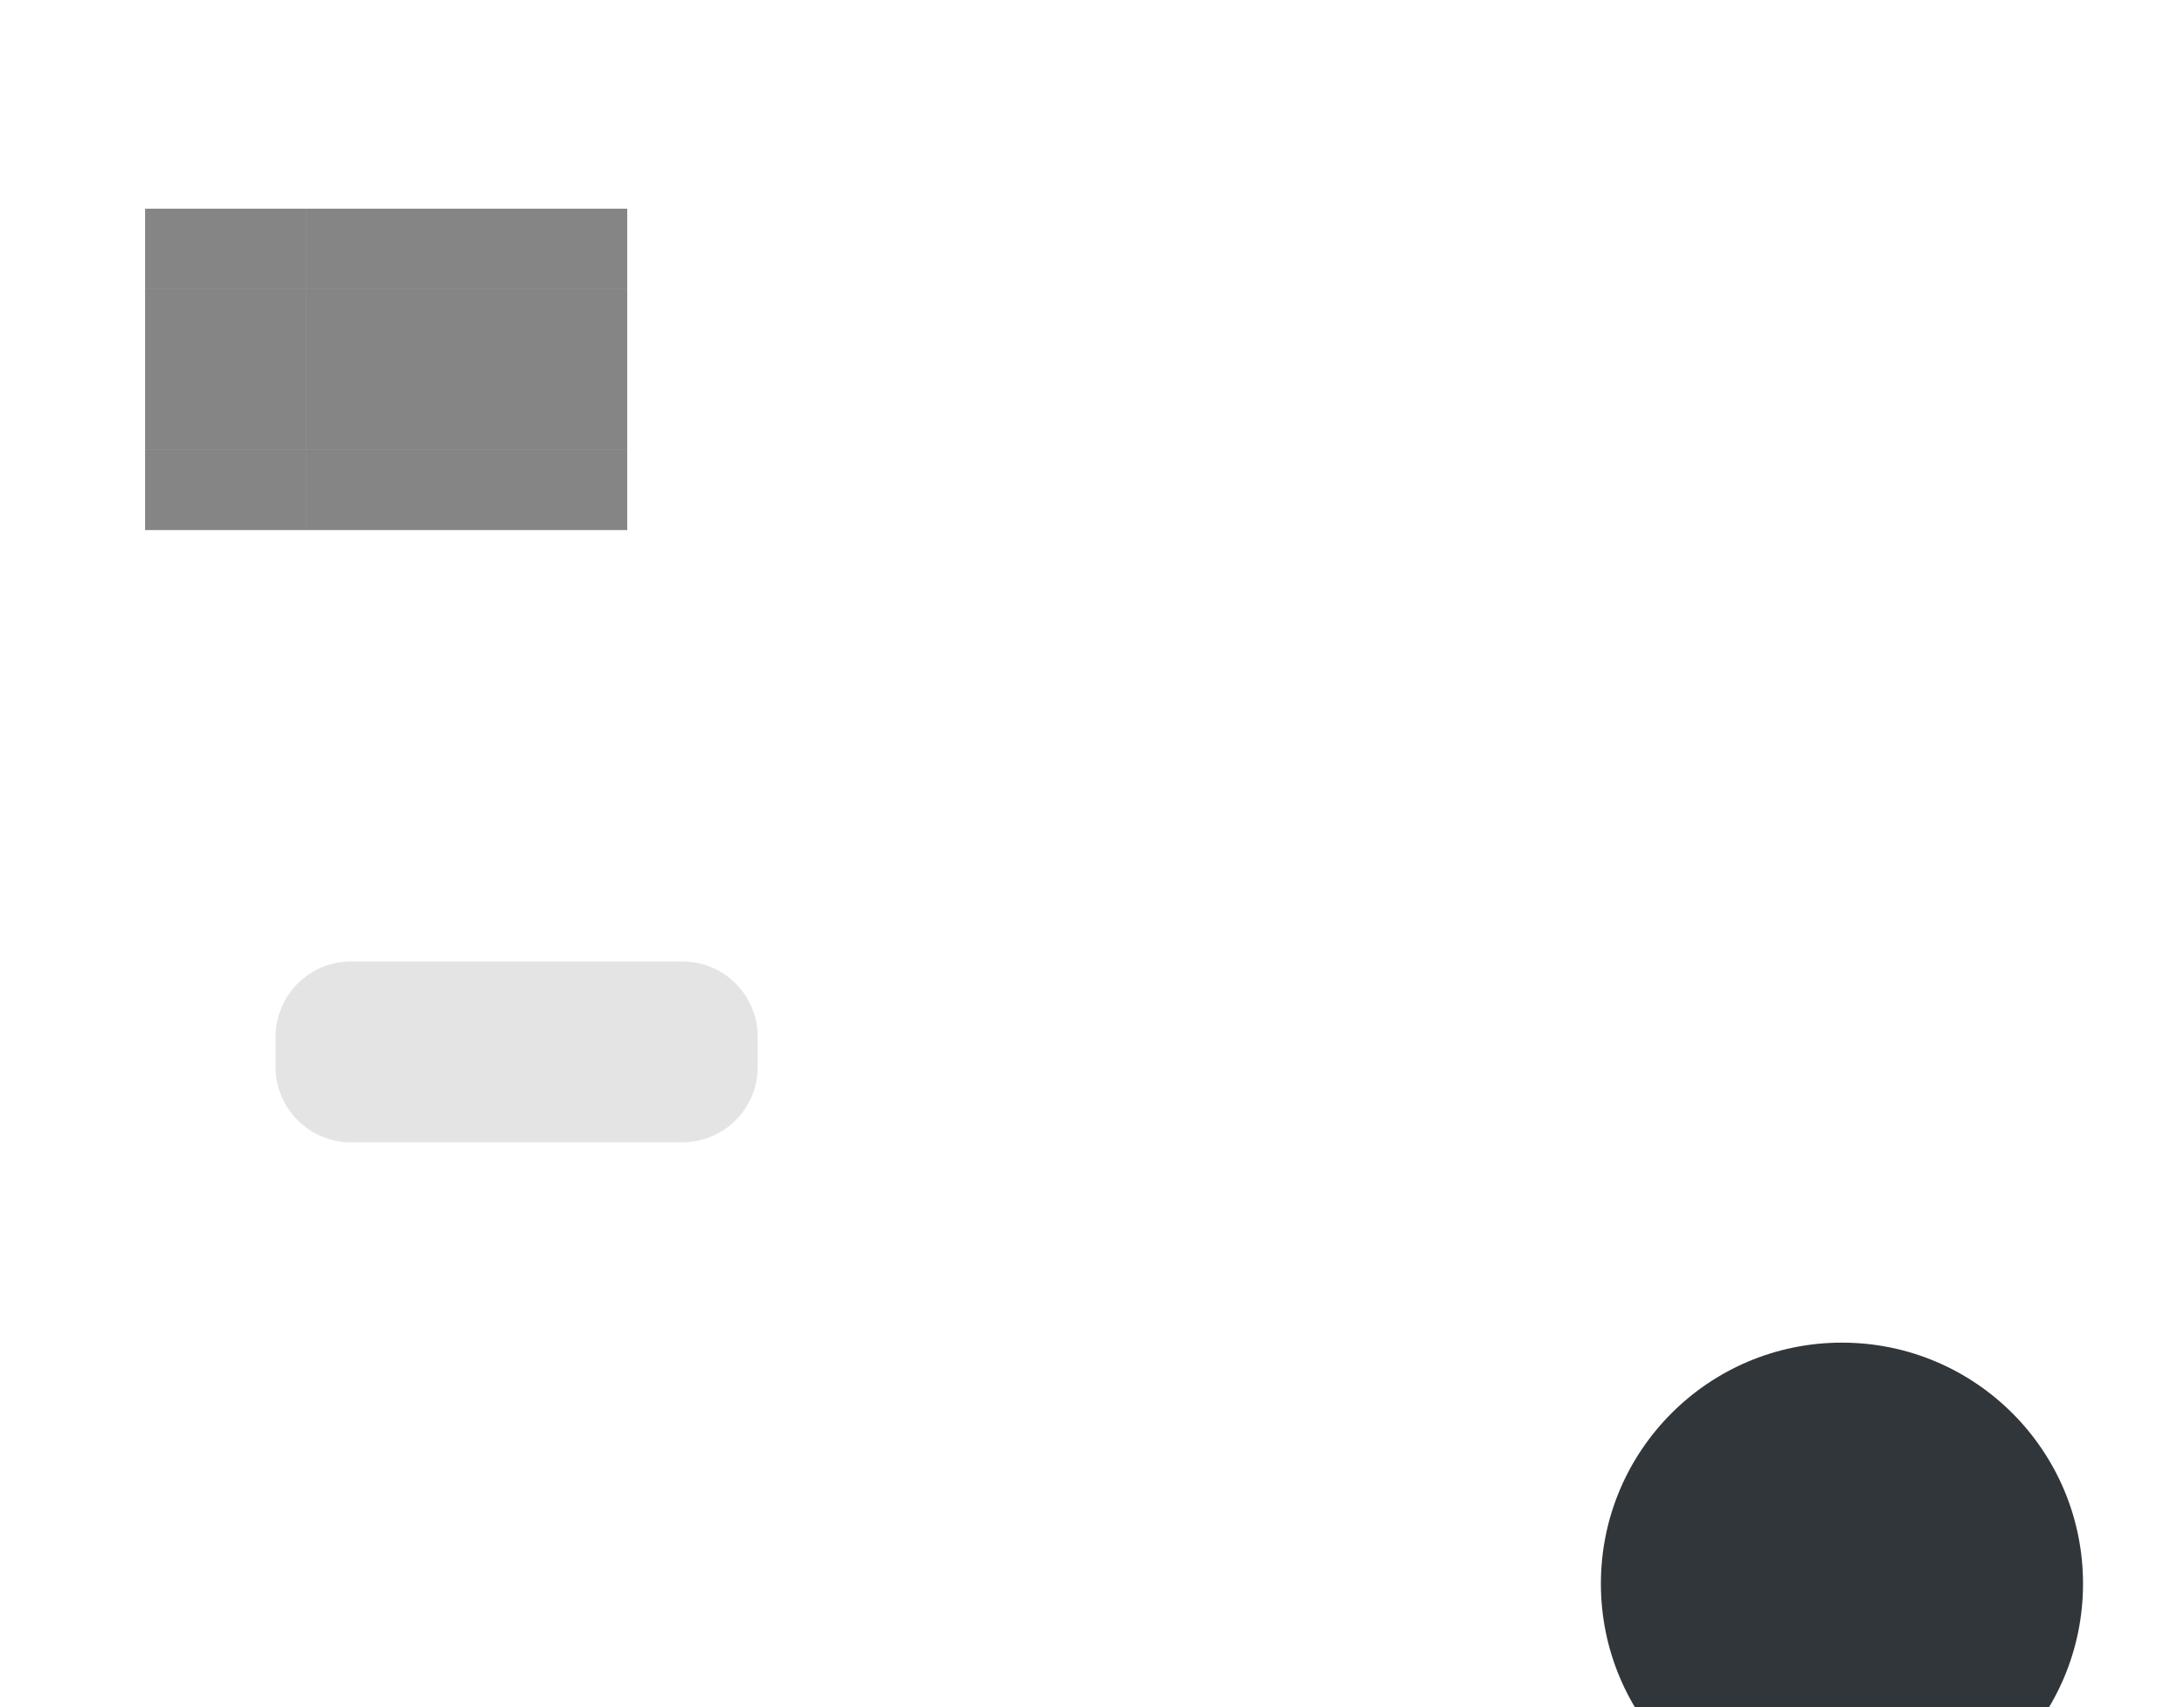
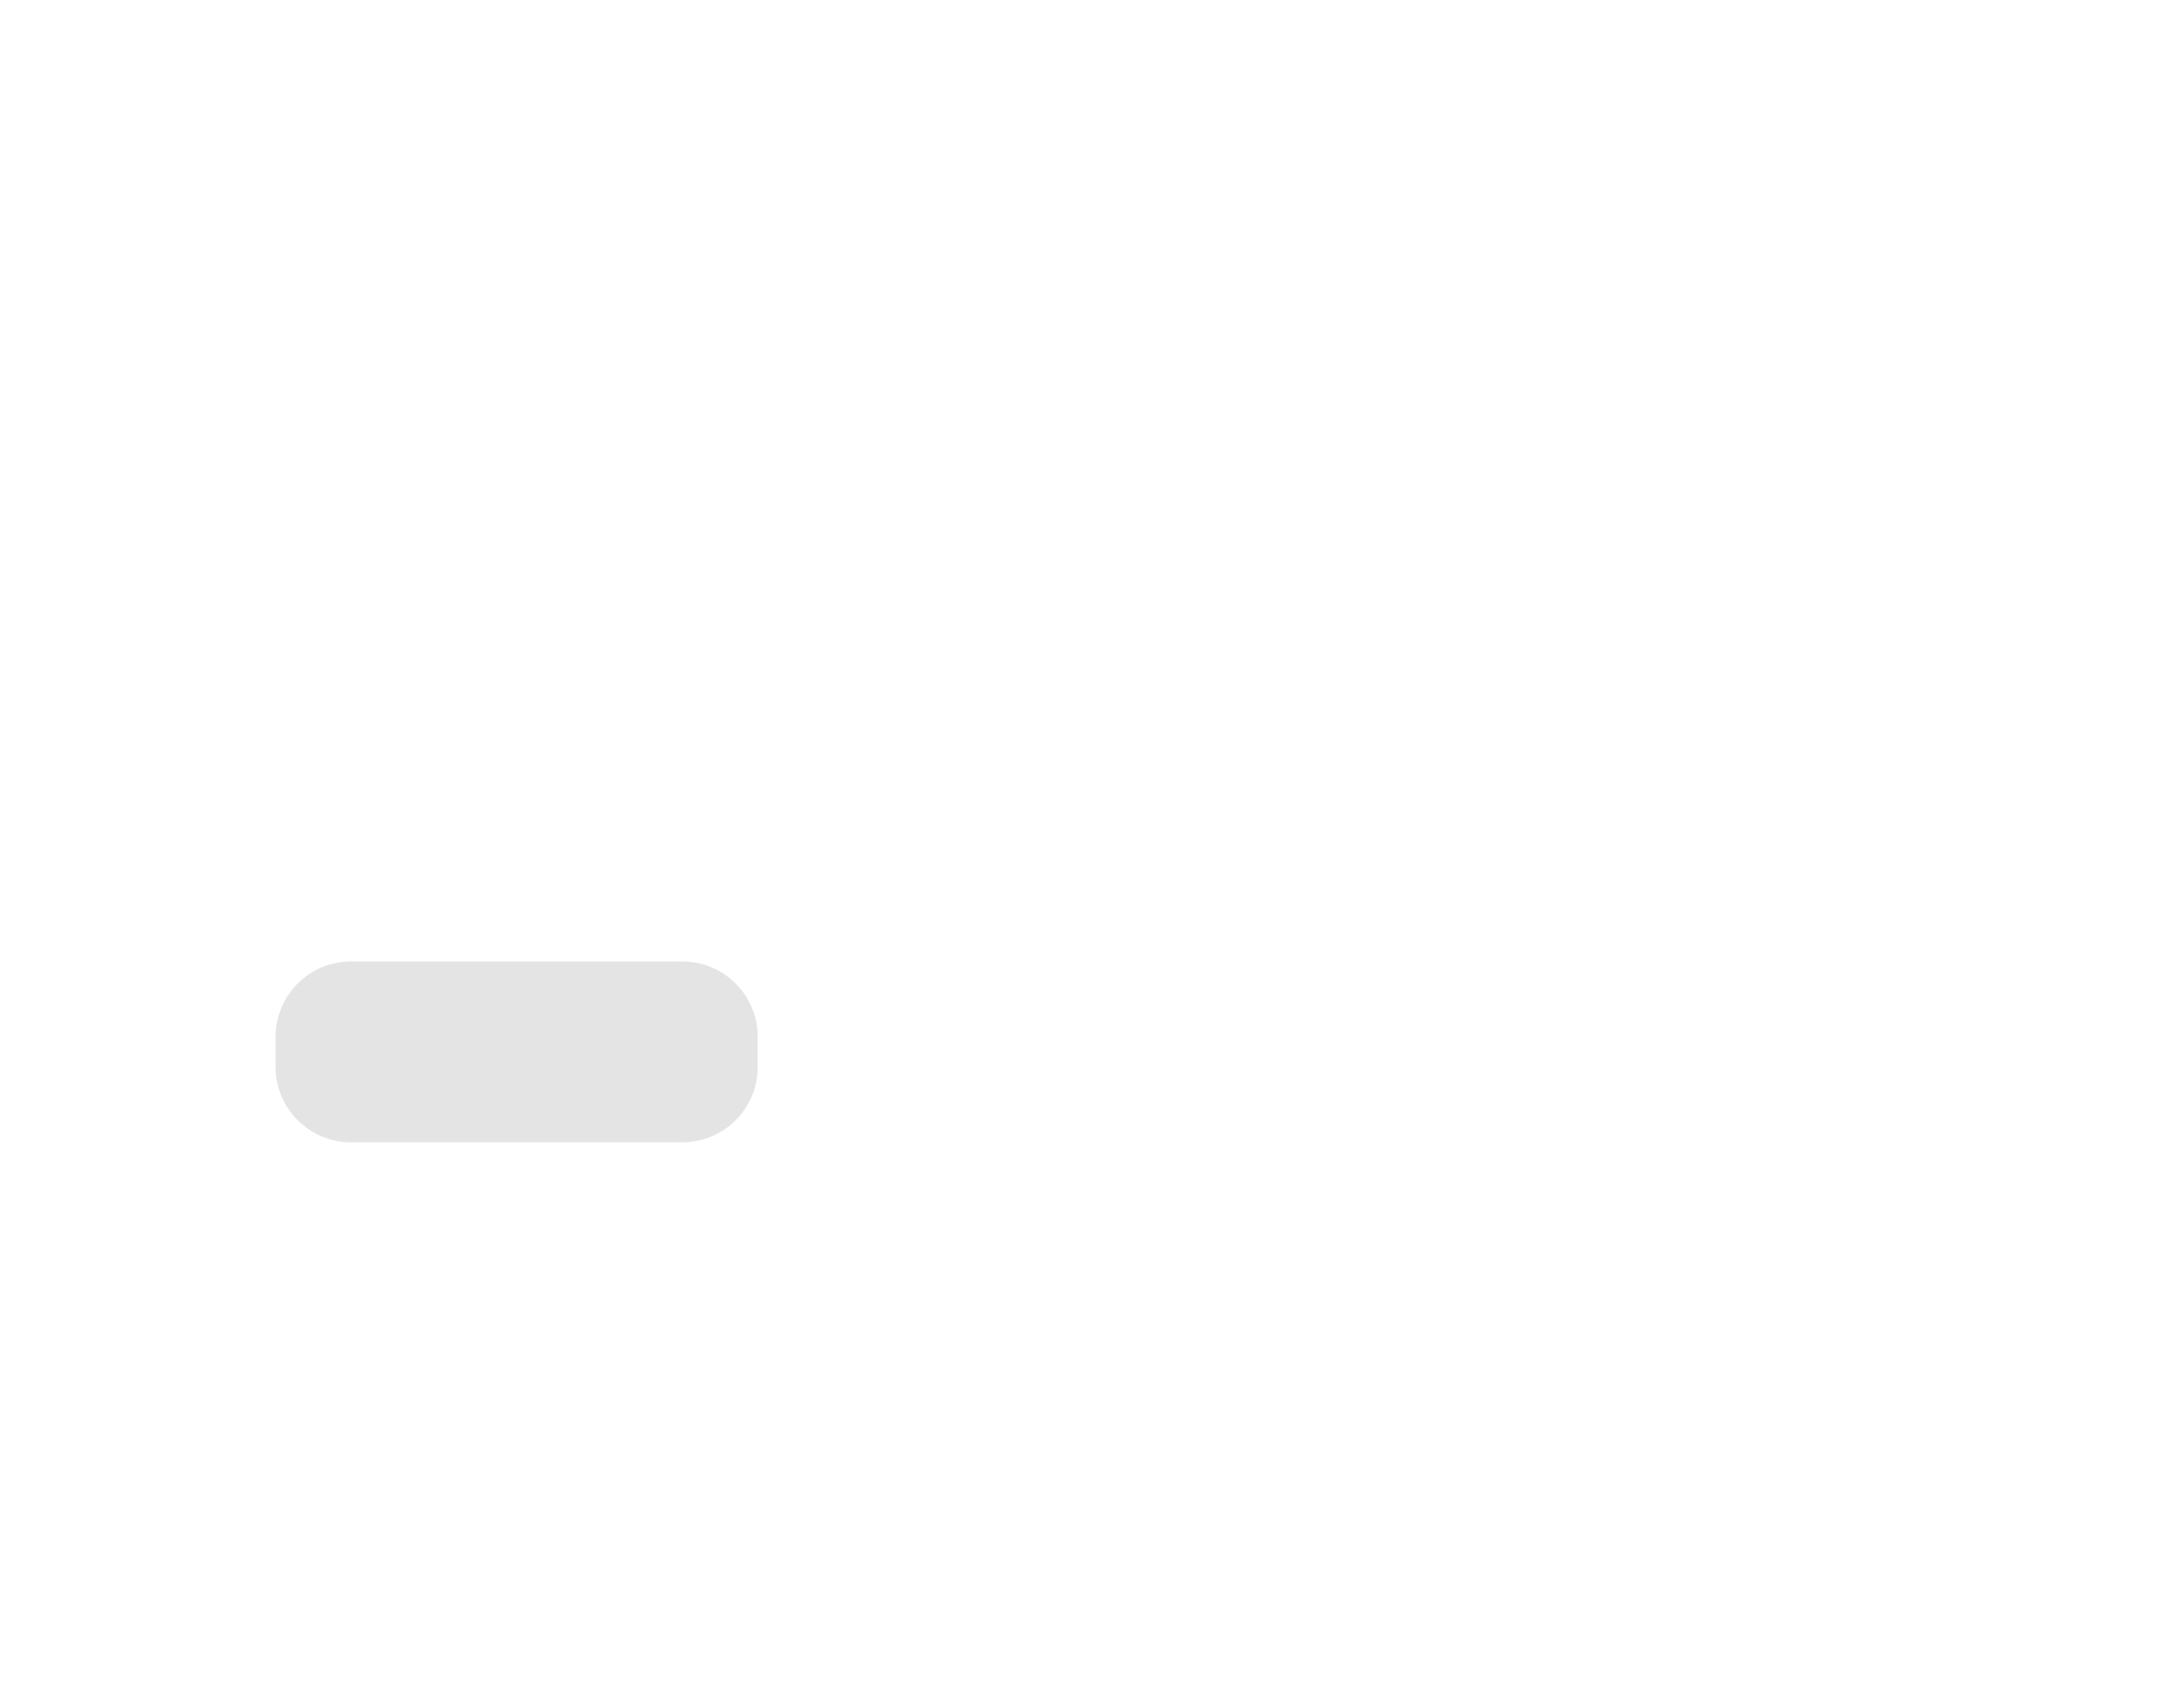
- <svg xmlns="http://www.w3.org/2000/svg" xmlns:ns1="http://www.openswatchbook.org/uri/2009/osb" xmlns:xlink="http://www.w3.org/1999/xlink" id="svg3025" version="1.1" height="56.625" width="72.478" viewBox="0 0 72.478 56.625">
+ <svg xmlns="http://www.w3.org/2000/svg" xmlns:ns1="http://www.openswatchbook.org/uri/2009/osb" id="svg3025" version="1.1" height="56.625" width="72.478" viewBox="0 0 72.478 56.625">
  <defs id="defs43">
    <style type="text/css" id="current-color-scheme">
      .ColorScheme-Text {
        color:#31363b;
        stop-color:#31363b;
      }
      .ColorScheme-Background {
        color:#ffffff;
        stop-color:#ffffff;
      }
      .ColorScheme-Highlight {
        color:#3daee9;
        stop-color:#3daee9;
      }
      .ColorScheme-ViewText {
        color:#31363b;
        stop-color:#31363b;
      }
      .ColorScheme-ViewBackground {
        color:#fcfcfc;
        stop-color:#fcfcfc;
      }
      .ColorScheme-ViewHover {
        color:#93cee9;
        stop-color:#93cee9;
      }
      .ColorScheme-ViewFocus{
        color:#3daee9;
        stop-color:#3daee9;
      }
      .ColorScheme-ButtonText {
        color:#31363b;
        stop-color:#31363b;
      }
      .ColorScheme-ButtonBackground {
        color:#eff0f1;
        stop-color:#eff0f1;
      }
      .ColorScheme-ButtonHover {
        color:#93cee9;
        stop-color:#93cee9;
      }
      .ColorScheme-ButtonFocus{
        color:#3daee9;
        stop-color:#3daee9;
      }
      </style>
    <linearGradient id="linearGradient4703" ns1:paint="solid">
      <stop style="stop-color:#000000;stop-opacity:1;" offset="0" id="stop4701" />
    </linearGradient>
    <linearGradient id="linearGradient4697" ns1:paint="solid">
      <stop style="stop-color:#000000;stop-opacity:1;" offset="0" id="stop4695" />
    </linearGradient>
    <linearGradient id="linearGradient4691" ns1:paint="solid">
      <stop style="stop-color:#000000;stop-opacity:1;" offset="0" id="stop4689" />
    </linearGradient>
    <linearGradient id="linearGradient4685" ns1:paint="solid">
      <stop style="stop-color:#000000;stop-opacity:1;" offset="0" id="stop4683" />
    </linearGradient>
    <linearGradient id="linearGradient8519" ns1:paint="solid">
      <stop style="stop-color:#34a9bd;stop-opacity:1;" offset="0" id="stop8517" />
    </linearGradient>
    <linearGradient id="highlight-6" ns1:paint="solid">
      <stop style="stop-color:#3091a8;stop-opacity:1;" offset="0" id="stop8511" />
    </linearGradient>
    <linearGradient id="linearGradient8465" ns1:paint="solid">
      <stop style="stop-color:#494949;stop-opacity:1;" offset="0" id="stop8463" />
    </linearGradient>
    <linearGradient id="groove-3" ns1:paint="solid">
      <stop style="stop-color:#1c1c1c;stop-opacity:0.537;" offset="0" id="stop8457" />
    </linearGradient>
    <linearGradient ns1:paint="solid" id="groove_highlight_center-0">
      <stop id="stop7016" offset="0" style="stop-color:#d0d0d0;stop-opacity:1;" />
    </linearGradient>
    <linearGradient ns1:paint="solid" id="linearGradient5794">
      <stop id="stop5792" offset="0" style="stop-color:#4b0909;stop-opacity:1;" />
    </linearGradient>
    <linearGradient ns1:paint="solid" id="groove_highlight_border-6">
      <stop id="stop5786" offset="0" style="stop-color:#131313;stop-opacity:1;" />
    </linearGradient>
    <linearGradient ns1:paint="solid" id="linearGradient4318">
      <stop id="stop4316" offset="0" style="stop-color:#12bcfa;stop-opacity:1;" />
    </linearGradient>
    <linearGradient ns1:paint="solid" id="linearGradient4312">
      <stop id="stop4310" offset="0" style="stop-color:#12bcfa;stop-opacity:1;" />
    </linearGradient>
    <linearGradient ns1:paint="solid" id="linearGradient4306">
      <stop id="stop4304" offset="0" style="stop-color:#5dbc33;stop-opacity:1;" />
    </linearGradient>
-     <clipPath id="clipPath4428" clipPathUnits="userSpaceOnUse">
-       <g id="use4430">
-         <rect y="4.134" x="99.112" height="3" width="3" id="rect4479" style="opacity:1;fill:#ebc9c9;fill-opacity:1;fill-rule:evenodd;stroke:none;stroke-width:4.214;stroke-linecap:round;stroke-linejoin:miter;stroke-miterlimit:4;stroke-dasharray:none;stroke-opacity:0.996" />
-         <rect style="opacity:1;fill:#ebc9c9;fill-opacity:1;fill-rule:evenodd;stroke:none;stroke-width:4.214;stroke-linecap:round;stroke-linejoin:miter;stroke-miterlimit:4;stroke-dasharray:none;stroke-opacity:0.996" id="rect4481" width="3" height="3" x="99.112" y="7.134" />
-         <rect y="10.134" x="99.112" height="3" width="3" id="rect4483" style="opacity:1;fill:#ebc9c9;fill-opacity:1;fill-rule:evenodd;stroke:none;stroke-width:4.214;stroke-linecap:round;stroke-linejoin:miter;stroke-miterlimit:4;stroke-dasharray:none;stroke-opacity:0.996" />
-       </g>
-     </clipPath>
-     <clipPath id="clipPath7042" clipPathUnits="userSpaceOnUse">
-       <circle r="6" cy="74.424" cx="54.004" id="circle7044" style="opacity:1;fill:#1d1d1d;fill-opacity:0.995;fill-rule:evenodd;stroke:none;stroke-width:5.725;stroke-linecap:round;stroke-linejoin:miter;stroke-miterlimit:4;stroke-dasharray:none;stroke-opacity:0.996" />
-     </clipPath>
-     <linearGradient xlink:href="#groove-3" id="linearGradient8461" x1="10.149" y1="12.258" x2="15.482" y2="12.258" gradientUnits="userSpaceOnUse" />
-     <linearGradient xlink:href="#groove-3" id="linearGradient8483" gradientUnits="userSpaceOnUse" x1="9.003" y1="-3.635" x2="14.336" y2="-3.635" />
-     <linearGradient xlink:href="#groove-3" id="linearGradient8491" gradientUnits="userSpaceOnUse" x1="9.003" y1="-3.635" x2="14.336" y2="-3.635" />
-     <linearGradient xlink:href="#groove-3" id="linearGradient8499" gradientUnits="userSpaceOnUse" x1="9.003" y1="-3.635" x2="14.336" y2="-3.635" />
-     <linearGradient xlink:href="#groove-3" id="linearGradient8507" gradientUnits="userSpaceOnUse" x1="9.003" y1="-3.635" x2="14.336" y2="-3.635" />
-     <linearGradient xlink:href="#groove-3" id="linearGradient4687" x1="9.003" y1="-3.635" x2="14.336" y2="-3.635" gradientUnits="userSpaceOnUse" />
-     <linearGradient xlink:href="#groove-3" id="linearGradient4693" x1="9.003" y1="-3.635" x2="14.336" y2="-3.635" gradientUnits="userSpaceOnUse" />
-     <linearGradient xlink:href="#groove-3" id="linearGradient4699" x1="15.482" y1="12.258" x2="20.815" y2="12.258" gradientUnits="userSpaceOnUse" />
-     <linearGradient xlink:href="#groove-3" id="linearGradient4705" x1="4.815" y1="12.258" x2="10.149" y2="12.258" gradientUnits="userSpaceOnUse" />
  </defs>
-   <path id="groove-center" d="m 10.149,9.592 h 5.333 v 5.333 h -5.333 z" style="fill:url(#linearGradient8461);fill-opacity:1;stroke-width:1.778;opacity:1" />
  <rect ry="2.5" y="-25.146" x="31.908" height="16" width="6" id="vertical-slider-handle" style="opacity:1;fill:#e4e4e4;fill-opacity:1;fill-rule:nonzero;stroke:none;stroke-width:2.75;stroke-linecap:square;stroke-miterlimit:4;stroke-dasharray:none;stroke-dashoffset:0;stroke-opacity:0.009" transform="rotate(90)" />
-   <path style="fill:url(#linearGradient4705);fill-opacity:1.0;stroke-width:1.778" d="m 4.815,9.592 h 5.333 V 14.925 H 4.815 Z" id="groove-left" />
-   <path style="fill:url(#linearGradient4699);fill-opacity:1.0;stroke-width:1.778" d="M 15.482,9.592 H 20.815 V 14.925 H 15.482 Z" id="groove-right" />
-   <path style="fill:currentColor;fill-opacity:1;stroke-width:1.778" class="ColorScheme-Background" d="m 44.224,10.105 h 5.333 v 5.333 H 44.224 Z" id="groove-highlight-center" />
-   <path id="groove-highlight-left" d="m 38.89,10.105 h 5.333 v 5.333 h -5.333 z" class="ColorScheme-Background" style="fill:currentColor;fill-opacity:1;stroke-width:1.778" />
-   <path id="groove-highlight-right" d="m 49.557,10.105 h 5.333 v 5.333 h -5.333 z" class="ColorScheme-Background" style="fill:currentColor;fill-opacity:1;stroke-width:1.778" />
-   <g id="groove-highlight-top" transform="translate(-1.334261,8.210835)">
-     <path style="fill:none;fill-opacity:1;stroke-width:1.778" d="m 45.558,-3.439 h 5.333 v 5.333 h -5.333 z" id="path8419" />
-     <path id="path8413" d="m 45.558,-0.773 h 5.333 v 2.667 h -5.333 z" class="ColorScheme-Background" style="fill:currentColor;fill-opacity:1;stroke-width:1.257" />
-   </g>
-   <g transform="matrix(1,0,0,-1,-1.334261,17.33196)" id="groove-highlight-bottom">
-     <path id="path8421" d="m 45.558,-3.439 h 5.333 v 5.333 h -5.333 z" style="fill:none;fill-opacity:1;stroke-width:1.778" />
-     <path style="fill:currentColor;fill-opacity:1;stroke-width:1.257" class="ColorScheme-Background" d="m 45.558,-0.773 h 5.333 v 2.667 h -5.333 z" id="path8423" />
-   </g>
-   <g id="groove-highlight-bottomright" transform="matrix(1,0,0,-1,3.999072,17.33196)">
-     <path style="fill:none;fill-opacity:1;stroke-width:1.778" d="m 45.558,-3.439 h 5.333 v 5.333 h -5.333 z" id="path8427" />
-     <path id="path8429" d="m 45.558,-0.773 h 5.333 v 2.667 h -5.333 z" class="ColorScheme-Background" style="fill:currentColor;fill-opacity:1;stroke-width:1.257" />
-   </g>
-   <g id="groove-highlight-bottomleft" transform="matrix(1,0,0,-1,-6.667594,17.33196)">
-     <path style="fill:none;fill-opacity:1;stroke-width:1.778" d="m 45.558,-3.439 h 5.333 v 5.333 h -5.333 z" id="path8433" />
-     <path id="path8435" d="m 45.558,-0.773 h 5.333 v 2.667 h -5.333 z" class="ColorScheme-Background" style="fill:currentColor;fill-opacity:1;stroke-width:1.257" />
-   </g>
-   <g transform="translate(3.999072,8.210835)" id="groove-highlight-topright">
-     <path id="path8439" d="m 45.558,-3.439 h 5.333 v 5.333 h -5.333 z" style="fill:none;fill-opacity:1;stroke-width:1.778" />
-     <path style="fill:currentColor;fill-opacity:1;stroke-width:1.257" class="ColorScheme-Background" d="m 45.558,-0.773 h 5.333 v 2.667 h -5.333 z" id="path8441" />
-   </g>
-   <g transform="translate(-6.667594,8.210835)" id="groove-highlight-topleft">
-     <path id="path8445" d="m 45.558,-3.439 h 5.333 v 5.333 h -5.333 z" style="fill:none;fill-opacity:1;stroke-width:1.778" />
-     <path style="fill:currentColor;fill-opacity:1;stroke-width:1.257" class="ColorScheme-Background" d="m 45.558,-0.773 h 5.333 v 2.667 h -5.333 z" id="path8447" />
-   </g>
-   <g id="groove-top" transform="translate(1.145536,11.89336)">
-     <path id="path8509" d="m 9.003,-7.635 h 5.333 v 5.333 H 9.003 Z" style="fill:none;fill-opacity:1;stroke-width:1.778" />
-     <path style="fill:url(#linearGradient4687);fill-opacity:1.0;stroke-width:1.257" d="m 9.003,-4.968 h 5.333 v 2.667 H 9.003 Z" id="path8451" />
-   </g>
-   <g transform="matrix(1,0,0,-1,1.145536,12.62308)" id="groove-bottom">
-     <path style="fill:none;fill-opacity:1;stroke-width:1.778" d="m 9.003,-7.635 h 5.333 v 5.333 H 9.003 Z" id="path8469" />
-     <path id="path8471" d="m 9.003,-4.968 h 5.333 v 2.667 H 9.003 Z" style="fill:url(#linearGradient4693);fill-opacity:1.0;stroke-width:1.257" />
-   </g>
-   <g id="groove-bottomleft" transform="matrix(1,0,0,-1,-4.187798,12.62308)">
-     <path id="path8477" d="m 9.003,-7.635 h 5.333 v 5.333 H 9.003 Z" style="fill:none;fill-opacity:1;stroke-width:1.778" />
-     <path style="fill:url(#linearGradient8483);fill-opacity:1;stroke-width:1.257" d="m 9.003,-4.968 h 5.333 v 2.667 H 9.003 Z" id="path8479" />
-   </g>
-   <g transform="matrix(1,0,0,-1,6.478869,12.62308)" id="groove-bottomright">
-     <path style="fill:none;fill-opacity:1;stroke-width:1.778" d="m 9.003,-7.635 h 5.333 v 5.333 H 9.003 Z" id="path8485" />
-     <path id="path8487" d="m 9.003,-4.968 h 5.333 v 2.667 H 9.003 Z" style="fill:url(#linearGradient8491);fill-opacity:1;stroke-width:1.257" />
-   </g>
-   <g transform="translate(6.47887,11.89336)" id="groove-topright">
-     <path style="fill:none;fill-opacity:1;stroke-width:1.778" d="m 9.003,-7.635 h 5.333 v 5.333 H 9.003 Z" id="path8493" />
-     <path id="path8495" d="m 9.003,-4.968 h 5.333 v 2.667 H 9.003 Z" style="fill:url(#linearGradient8499);fill-opacity:1;stroke-width:1.257" />
-   </g>
-   <g transform="translate(-4.187798,11.89336)" id="groove-topleft">
-     <path style="fill:none;fill-opacity:1;stroke-width:1.778" d="m 9.003,-7.635 h 5.333 v 5.333 H 9.003 Z" id="path8501" />
-     <path id="path8503" d="m 9.003,-4.968 h 5.333 v 2.667 H 9.003 Z" style="fill:url(#linearGradient8507);fill-opacity:1;stroke-width:1.257" />
-   </g>
-   <g id="horizontal-slider-handle">
-     <rect ry="0" y="43.557" x="52.127" height="18" width="18" id="rect4572" style="opacity:1;fill:none;fill-opacity:1;fill-rule:nonzero;stroke:none;stroke-width:17.428;stroke-linecap:square;stroke-miterlimit:4;stroke-dasharray:none;stroke-dashoffset:0;stroke-opacity:1" />
-     <circle r="8" cy="52.557" cx="61.127" id="path4570" class="ColorScheme-ViewText" style="opacity:1;fill:currentColor;fill-opacity:1;fill-rule:nonzero;stroke:none;stroke-width:17.007;stroke-linecap:square;stroke-miterlimit:4;stroke-dasharray:none;stroke-dashoffset:0;stroke-opacity:1" />
-   </g>
+   <circle style="opacity:1;fill:currentColor;fill-opacity:1;fill-rule:nonzero;stroke:none;stroke-width:21.968;stroke-linecap:square;stroke-miterlimit:4;stroke-dasharray:none;stroke-dashoffset:0;stroke-opacity:1" class="ColorScheme-ViewText" id="horizontal-slider-handle" cx="58.075" cy="-28.132" r="10.334" />
+   <path style="opacity:1;fill:currentColor;fill-opacity:0.273;fill-rule:nonzero;stroke:none;stroke-width:13.915;stroke-linecap:round;stroke-miterlimit:4;stroke-dasharray:none;stroke-dashoffset:0;stroke-opacity:1" d="m 5.654,-37.989 v 5.506 H 31.226 v -5.506 z" class="ColorScheme-Text" id="groove-center" />
+   <path style="opacity:1;fill:currentColor;fill-opacity:0.273;fill-rule:nonzero;stroke:none;stroke-width:13.915;stroke-linecap:round;stroke-miterlimit:4;stroke-dasharray:none;stroke-dashoffset:0;stroke-opacity:1" d="m 33.98,-37.989 h -2.754 v 5.506 h 2.863 c 0.565,-0.752 0.961,-1.641 0.961,-2.658 0,-1.104 -0.408,-2.087 -1.07,-2.848 z" id="groove-right" class="ColorScheme-Text" />
+   <path style="opacity:1;fill:currentColor;fill-opacity:0.273;fill-rule:nonzero;stroke:none;stroke-width:13.915;stroke-linecap:round;stroke-miterlimit:4;stroke-dasharray:none;stroke-dashoffset:0;stroke-opacity:1" d="m 31.226,-39.505 v 1.516 h 2.754 c -0.689,-0.792 -1.654,-1.344 -2.754,-1.516 z" id="groove-topright" class="ColorScheme-Text" />
+   <path style="opacity:1;fill:currentColor;fill-opacity:0.273;fill-rule:nonzero;stroke:none;stroke-width:13.915;stroke-linecap:round;stroke-miterlimit:4;stroke-dasharray:none;stroke-dashoffset:0;stroke-opacity:1" d="m 5.654,-39.462 v 1.473 H 31.226 v -1.516 c -0.23,-0.036 -0.436,-0.137 -0.676,-0.137 H 6.55 c -0.318,0 -0.597,0.117 -0.896,0.18 z" id="groove-top" class="ColorScheme-Text" />
+   <path id="groove-bottomright" class="ColorScheme-Text" d="m 31.226,-30.968 v -1.516 h 2.754 c -0.689,0.792 -1.654,1.344 -2.754,1.516 z" style="opacity:1;fill:currentColor;fill-opacity:0.273;fill-rule:nonzero;stroke:none;stroke-width:13.915;stroke-linecap:round;stroke-miterlimit:4;stroke-dasharray:none;stroke-dashoffset:0;stroke-opacity:1" />
+   <path id="groove-bottom" class="ColorScheme-Text" d="m 5.654,-32.441 v 1.473 H 31.226 v -1.516 c -0.23,-0.036 -0.436,-0.137 -0.676,-0.137 H 6.55 c -0.318,0 -0.597,0.117 -0.896,0.18 z" style="opacity:1;fill:currentColor;fill-opacity:0.273;fill-rule:nonzero;stroke:none;stroke-width:13.915;stroke-linecap:round;stroke-miterlimit:4;stroke-dasharray:none;stroke-dashoffset:0;stroke-opacity:1" />
+   <path id="groove-left" class="ColorScheme-Text" d="m 2.9,-37.989 h 2.754 v 5.506 h -2.863 c -0.565,-0.752 -0.961,-1.641 -0.961,-2.658 0,-1.104 0.408,-2.087 1.07,-2.848 z" style="opacity:1;fill:currentColor;fill-opacity:0.273;fill-rule:nonzero;stroke:none;stroke-width:13.915;stroke-linecap:round;stroke-miterlimit:4;stroke-dasharray:none;stroke-dashoffset:0;stroke-opacity:1" />
+   <path id="groove-topleft" class="ColorScheme-Text" d="m 5.654,-39.505 v 1.516 h -2.754 c 0.689,-0.792 1.654,-1.344 2.754,-1.516 z" style="opacity:1;fill:currentColor;fill-opacity:0.273;fill-rule:nonzero;stroke:none;stroke-width:13.915;stroke-linecap:round;stroke-miterlimit:4;stroke-dasharray:none;stroke-dashoffset:0;stroke-opacity:1" />
+   <path style="opacity:1;fill:currentColor;fill-opacity:0.273;fill-rule:nonzero;stroke:none;stroke-width:13.915;stroke-linecap:round;stroke-miterlimit:4;stroke-dasharray:none;stroke-dashoffset:0;stroke-opacity:1" d="m 5.654,-30.925 v -1.516 h -2.754 c 0.689,0.792 1.654,1.344 2.754,1.516 z" class="ColorScheme-Text" id="groove-bottomleft" />
+   <path id="groove-highlight" d="m 6.162,-24.169 v 5.506 H 31.734 v -5.506 z" style="opacity:1;fill:#65c6fc;fill-opacity:0.723;fill-rule:nonzero;stroke:none;stroke-width:13.915;stroke-linecap:round;stroke-miterlimit:4;stroke-dasharray:none;stroke-dashoffset:0;stroke-opacity:1" />
+   <path id="groove-highlight-right" d="m 34.488,-24.169 h -2.754 v 5.506 h 2.863 c 0.565,-0.752 0.961,-1.641 0.961,-2.658 0,-1.104 -0.408,-2.087 -1.07,-2.848 z" style="opacity:1;fill:#65c6fc;fill-opacity:0.723;fill-rule:nonzero;stroke:none;stroke-width:13.915;stroke-linecap:round;stroke-miterlimit:4;stroke-dasharray:none;stroke-dashoffset:0;stroke-opacity:1" />
+   <path id="groove-highlight-topright" d="m 31.734,-25.685 v 1.516 h 2.754 c -0.689,-0.792 -1.654,-1.344 -2.754,-1.516 z" style="opacity:1;fill:#65c6fc;fill-opacity:0.723;fill-rule:nonzero;stroke:none;stroke-width:13.915;stroke-linecap:round;stroke-miterlimit:4;stroke-dasharray:none;stroke-dashoffset:0;stroke-opacity:1" />
+   <path id="groove-highlight-top" d="m 6.162,-25.642 v 1.473 H 31.734 v -1.516 c -0.23,-0.036 -0.436,-0.137 -0.676,-0.137 H 7.058 c -0.318,0 -0.597,0.117 -0.896,0.18 z" style="opacity:1;fill:#65c6fc;fill-opacity:0.723;fill-rule:nonzero;stroke:none;stroke-width:13.915;stroke-linecap:round;stroke-miterlimit:4;stroke-dasharray:none;stroke-dashoffset:0;stroke-opacity:1" />
+   <path style="opacity:1;fill:#65c6fc;fill-opacity:0.723;fill-rule:nonzero;stroke:none;stroke-width:13.915;stroke-linecap:round;stroke-miterlimit:4;stroke-dasharray:none;stroke-dashoffset:0;stroke-opacity:1" d="m 31.734,-17.148 v -1.516 h 2.754 c -0.689,0.792 -1.654,1.344 -2.754,1.516 z" id="groove-highlight-bottomright" />
+   <path style="opacity:1;fill:#65c6fc;fill-opacity:0.723;fill-rule:nonzero;stroke:none;stroke-width:13.915;stroke-linecap:round;stroke-miterlimit:4;stroke-dasharray:none;stroke-dashoffset:0;stroke-opacity:1" d="m 6.162,-18.62 v 1.473 H 31.734 v -1.516 c -0.23,-0.036 -0.436,-0.137 -0.676,-0.137 H 7.058 c -0.318,0 -0.597,0.117 -0.896,0.18 z" id="groove-highlight-bottom" />
+   <path style="opacity:1;fill:#65c6fc;fill-opacity:0.723;fill-rule:nonzero;stroke:none;stroke-width:13.915;stroke-linecap:round;stroke-miterlimit:4;stroke-dasharray:none;stroke-dashoffset:0;stroke-opacity:1" d="m 3.408,-24.169 h 2.754 v 5.506 h -2.863 c -0.565,-0.752 -0.961,-1.641 -0.961,-2.658 0,-1.104 0.408,-2.087 1.07,-2.848 z" id="groove-highlight-left" />
+   <path style="opacity:1;fill:#65c6fc;fill-opacity:0.723;fill-rule:nonzero;stroke:none;stroke-width:13.915;stroke-linecap:round;stroke-miterlimit:4;stroke-dasharray:none;stroke-dashoffset:0;stroke-opacity:1" d="m 6.162,-25.685 v 1.516 h -2.754 c 0.689,-0.792 1.654,-1.344 2.754,-1.516 z" id="groove-highlight-topleft" />
+   <path id="groove-highlight-bottomleft" d="m 6.162,-17.105 v -1.516 h -2.754 c 0.689,0.792 1.654,1.344 2.754,1.516 z" style="opacity:1;fill:#65c6fc;fill-opacity:0.723;fill-rule:nonzero;stroke:none;stroke-width:13.915;stroke-linecap:round;stroke-miterlimit:4;stroke-dasharray:none;stroke-dashoffset:0;stroke-opacity:1" />
</svg>
